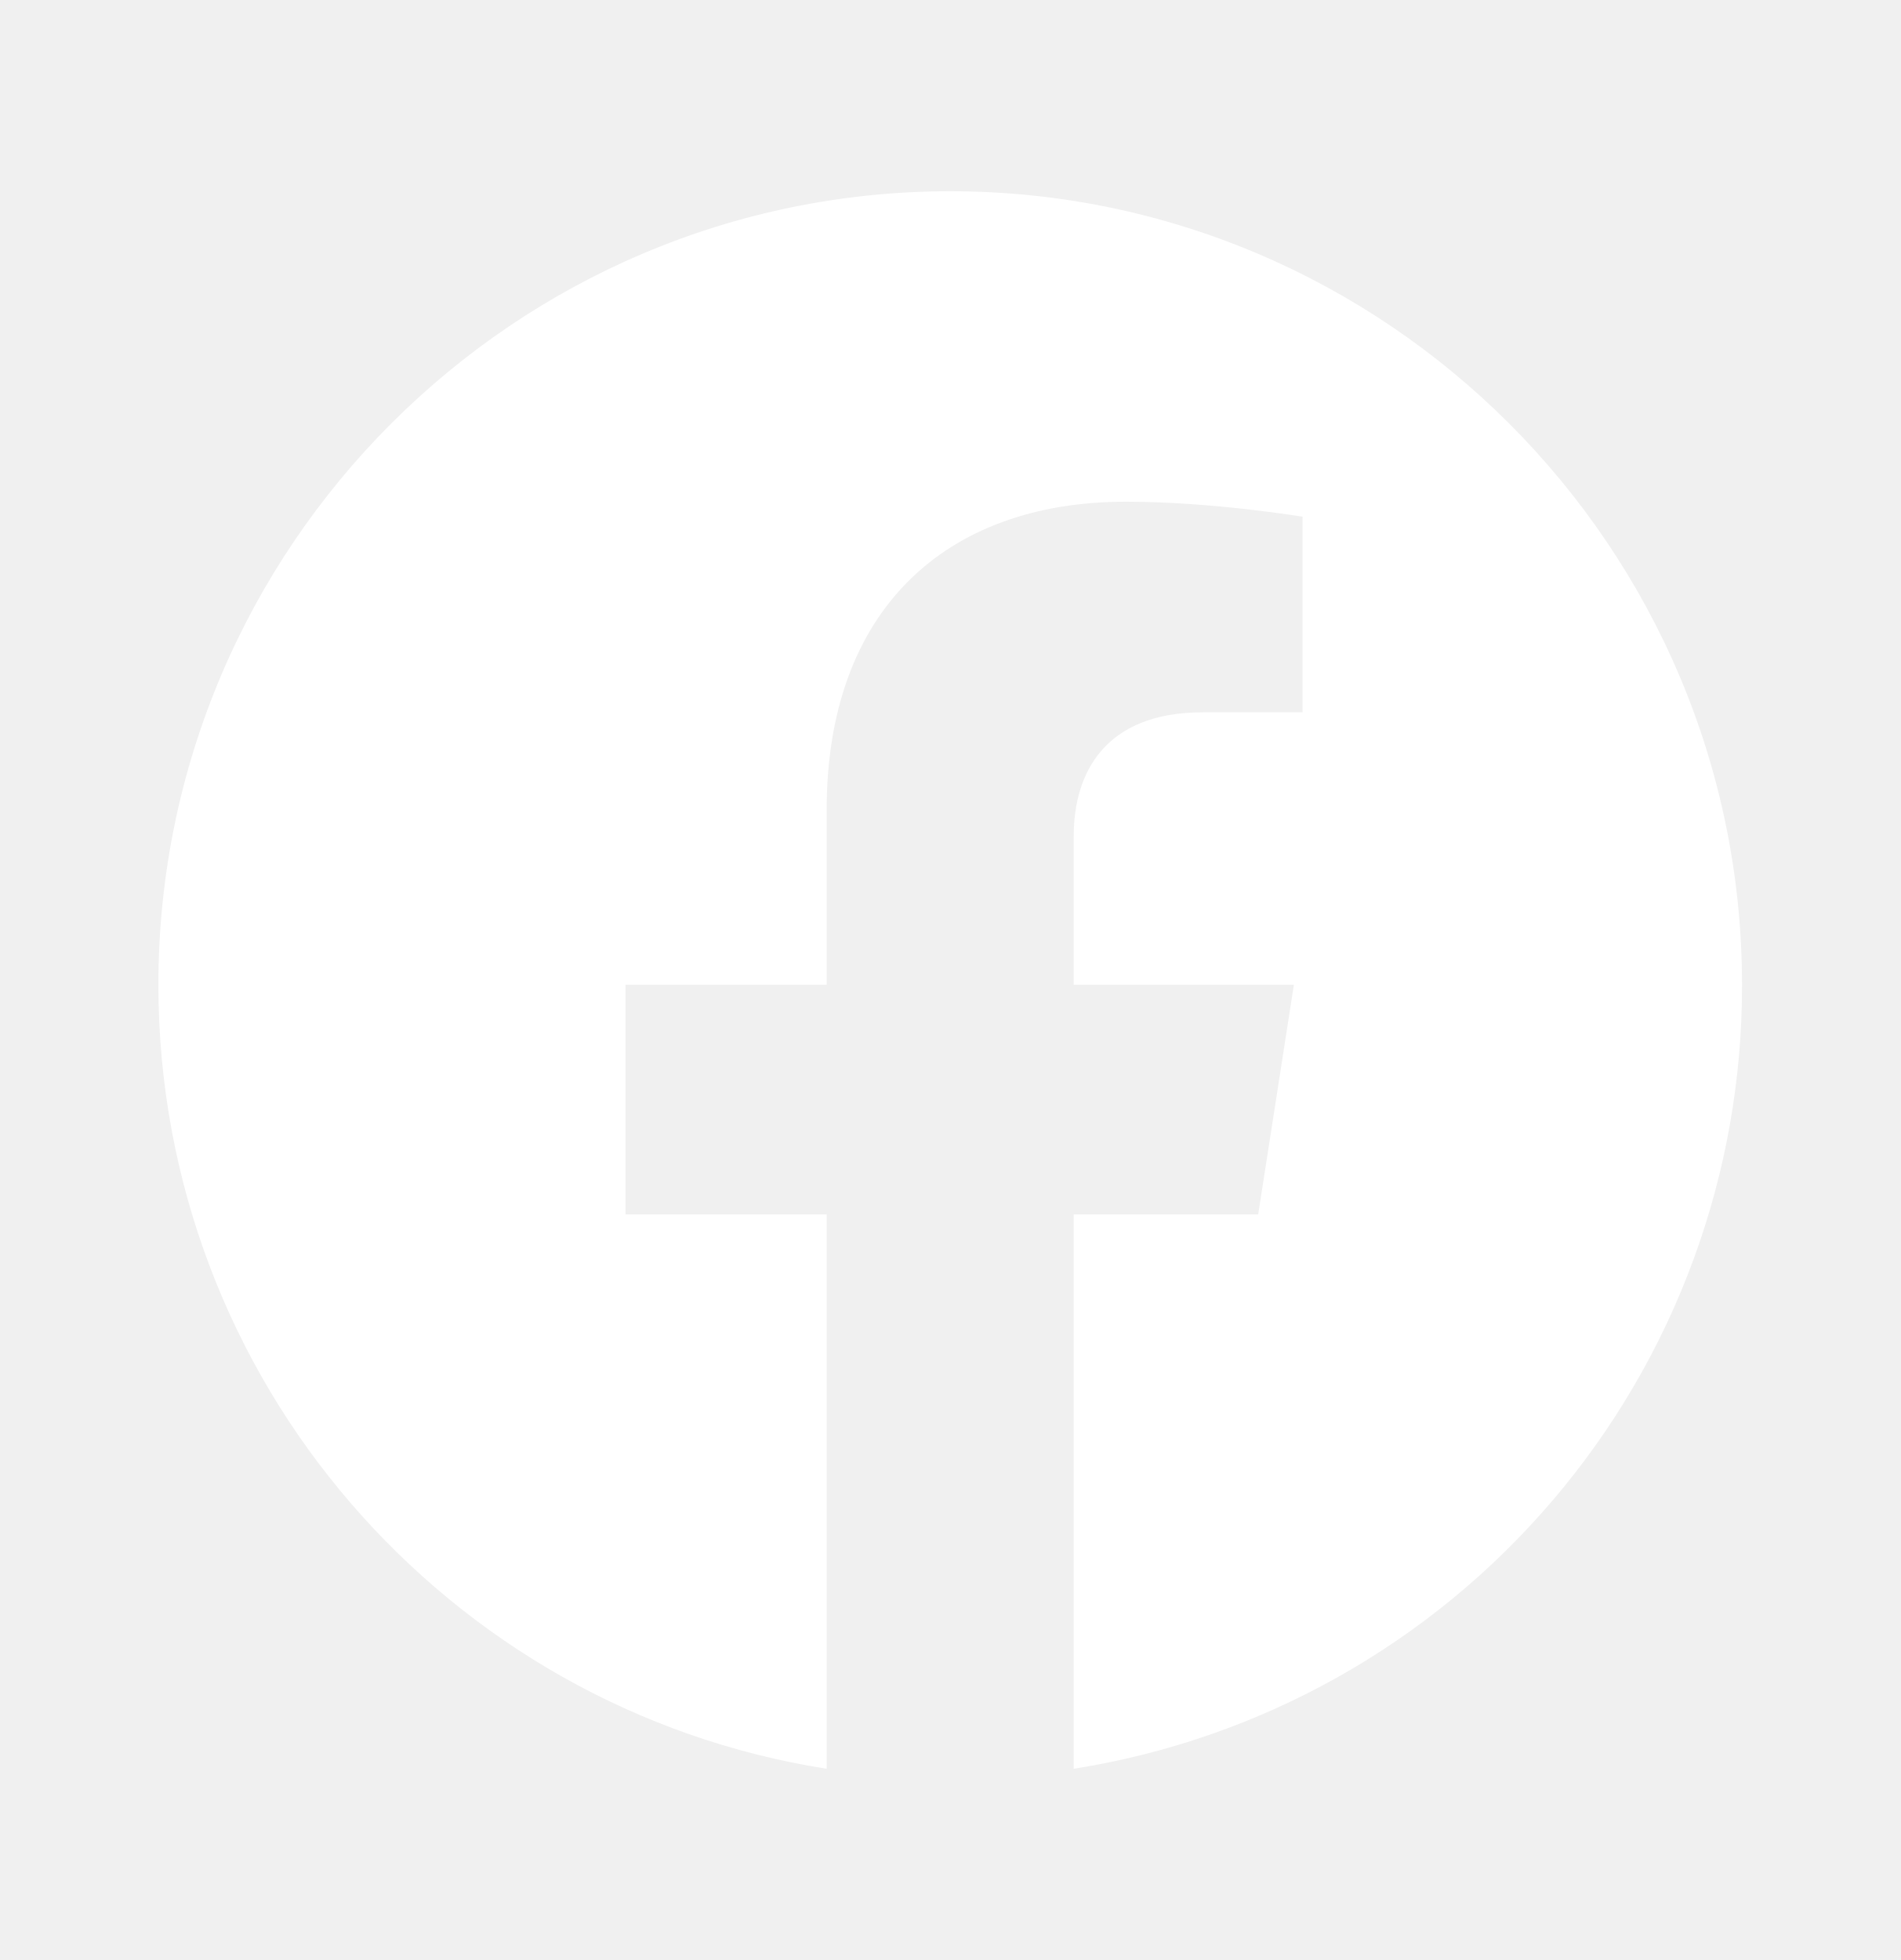
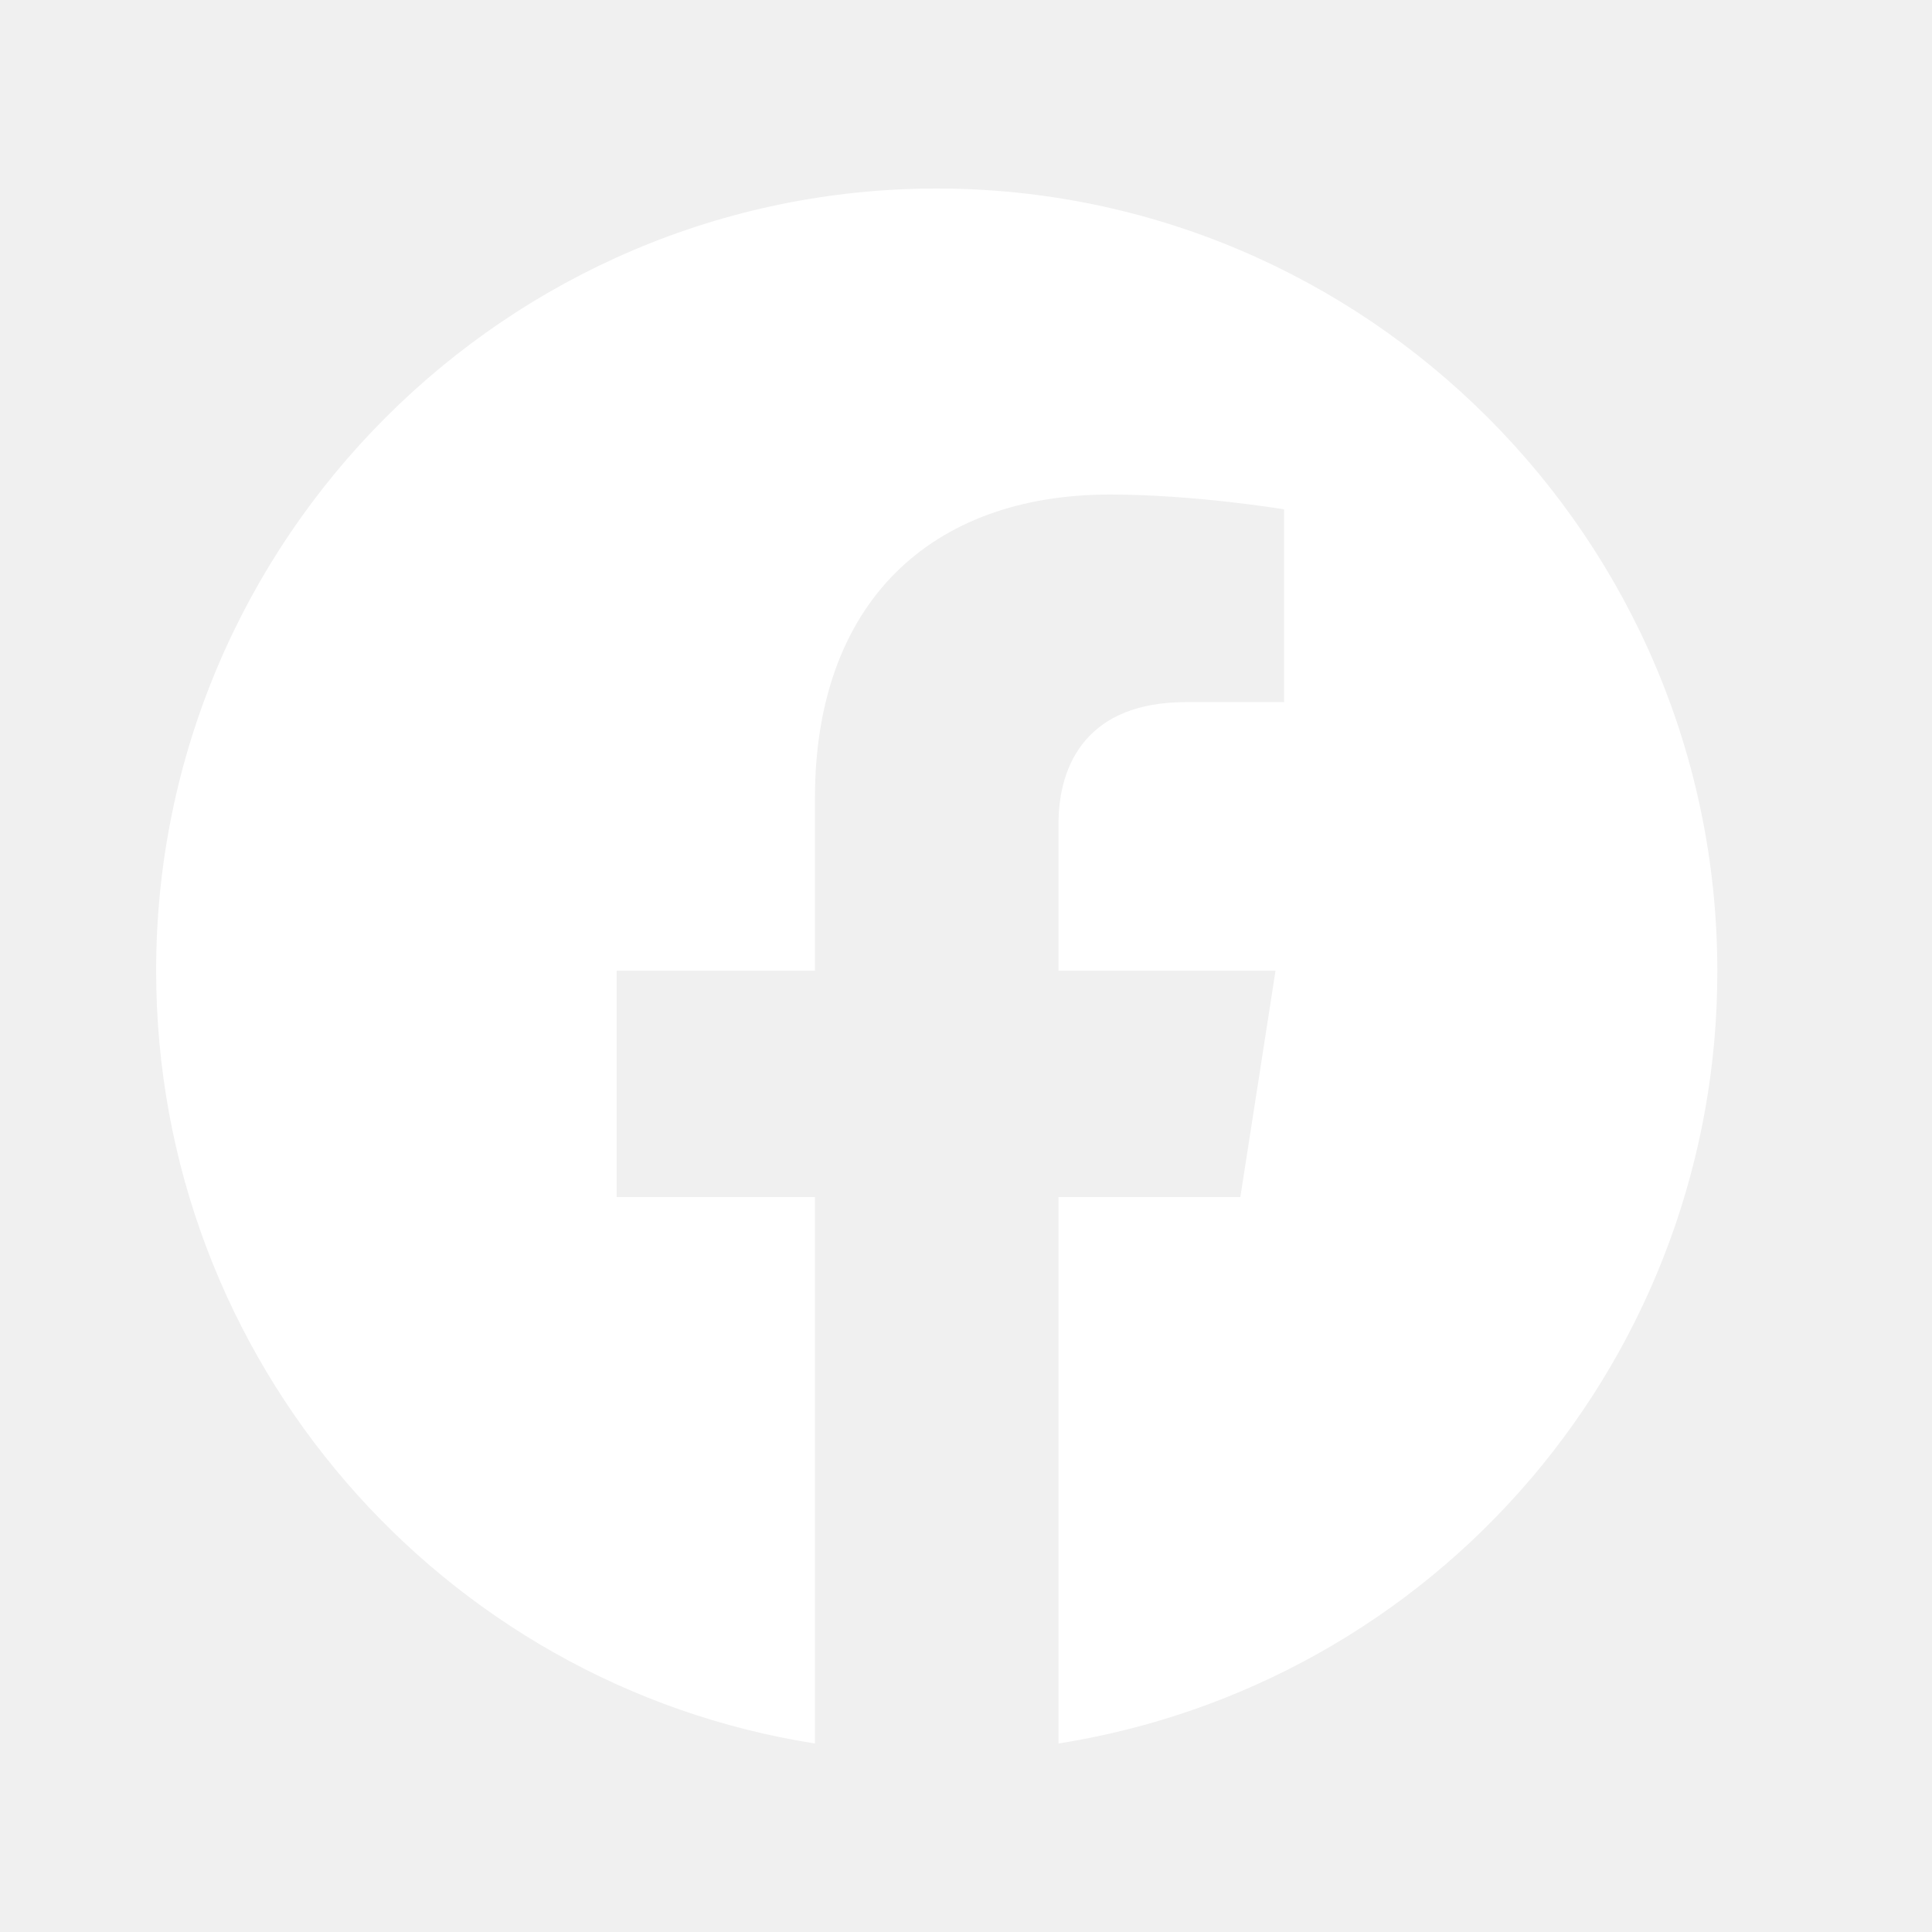
- <svg xmlns="http://www.w3.org/2000/svg" width="32" height="33" viewBox="0 0 32 33" fill="none">
+ <svg xmlns="http://www.w3.org/2000/svg" width="33" height="33" viewBox="0 0 33 33" fill="none">
  <path d="M16 3.22C8.666 3.22 2.667 9.207 2.667 16.58C2.667 23.247 7.546 28.78 13.92 29.78V20.447H10.533V16.58H13.92V13.633C13.92 10.287 15.906 8.447 18.96 8.447C20.413 8.447 21.933 8.7 21.933 8.7V11.993H20.253C18.6 11.993 18.08 13.02 18.08 14.073V16.58H21.787L21.186 20.447H18.08V29.78C21.222 29.284 24.083 27.681 26.146 25.26C28.21 22.84 29.34 19.761 29.333 16.58C29.333 9.207 23.333 3.22 16 3.22Z" fill="white" />
</svg>
